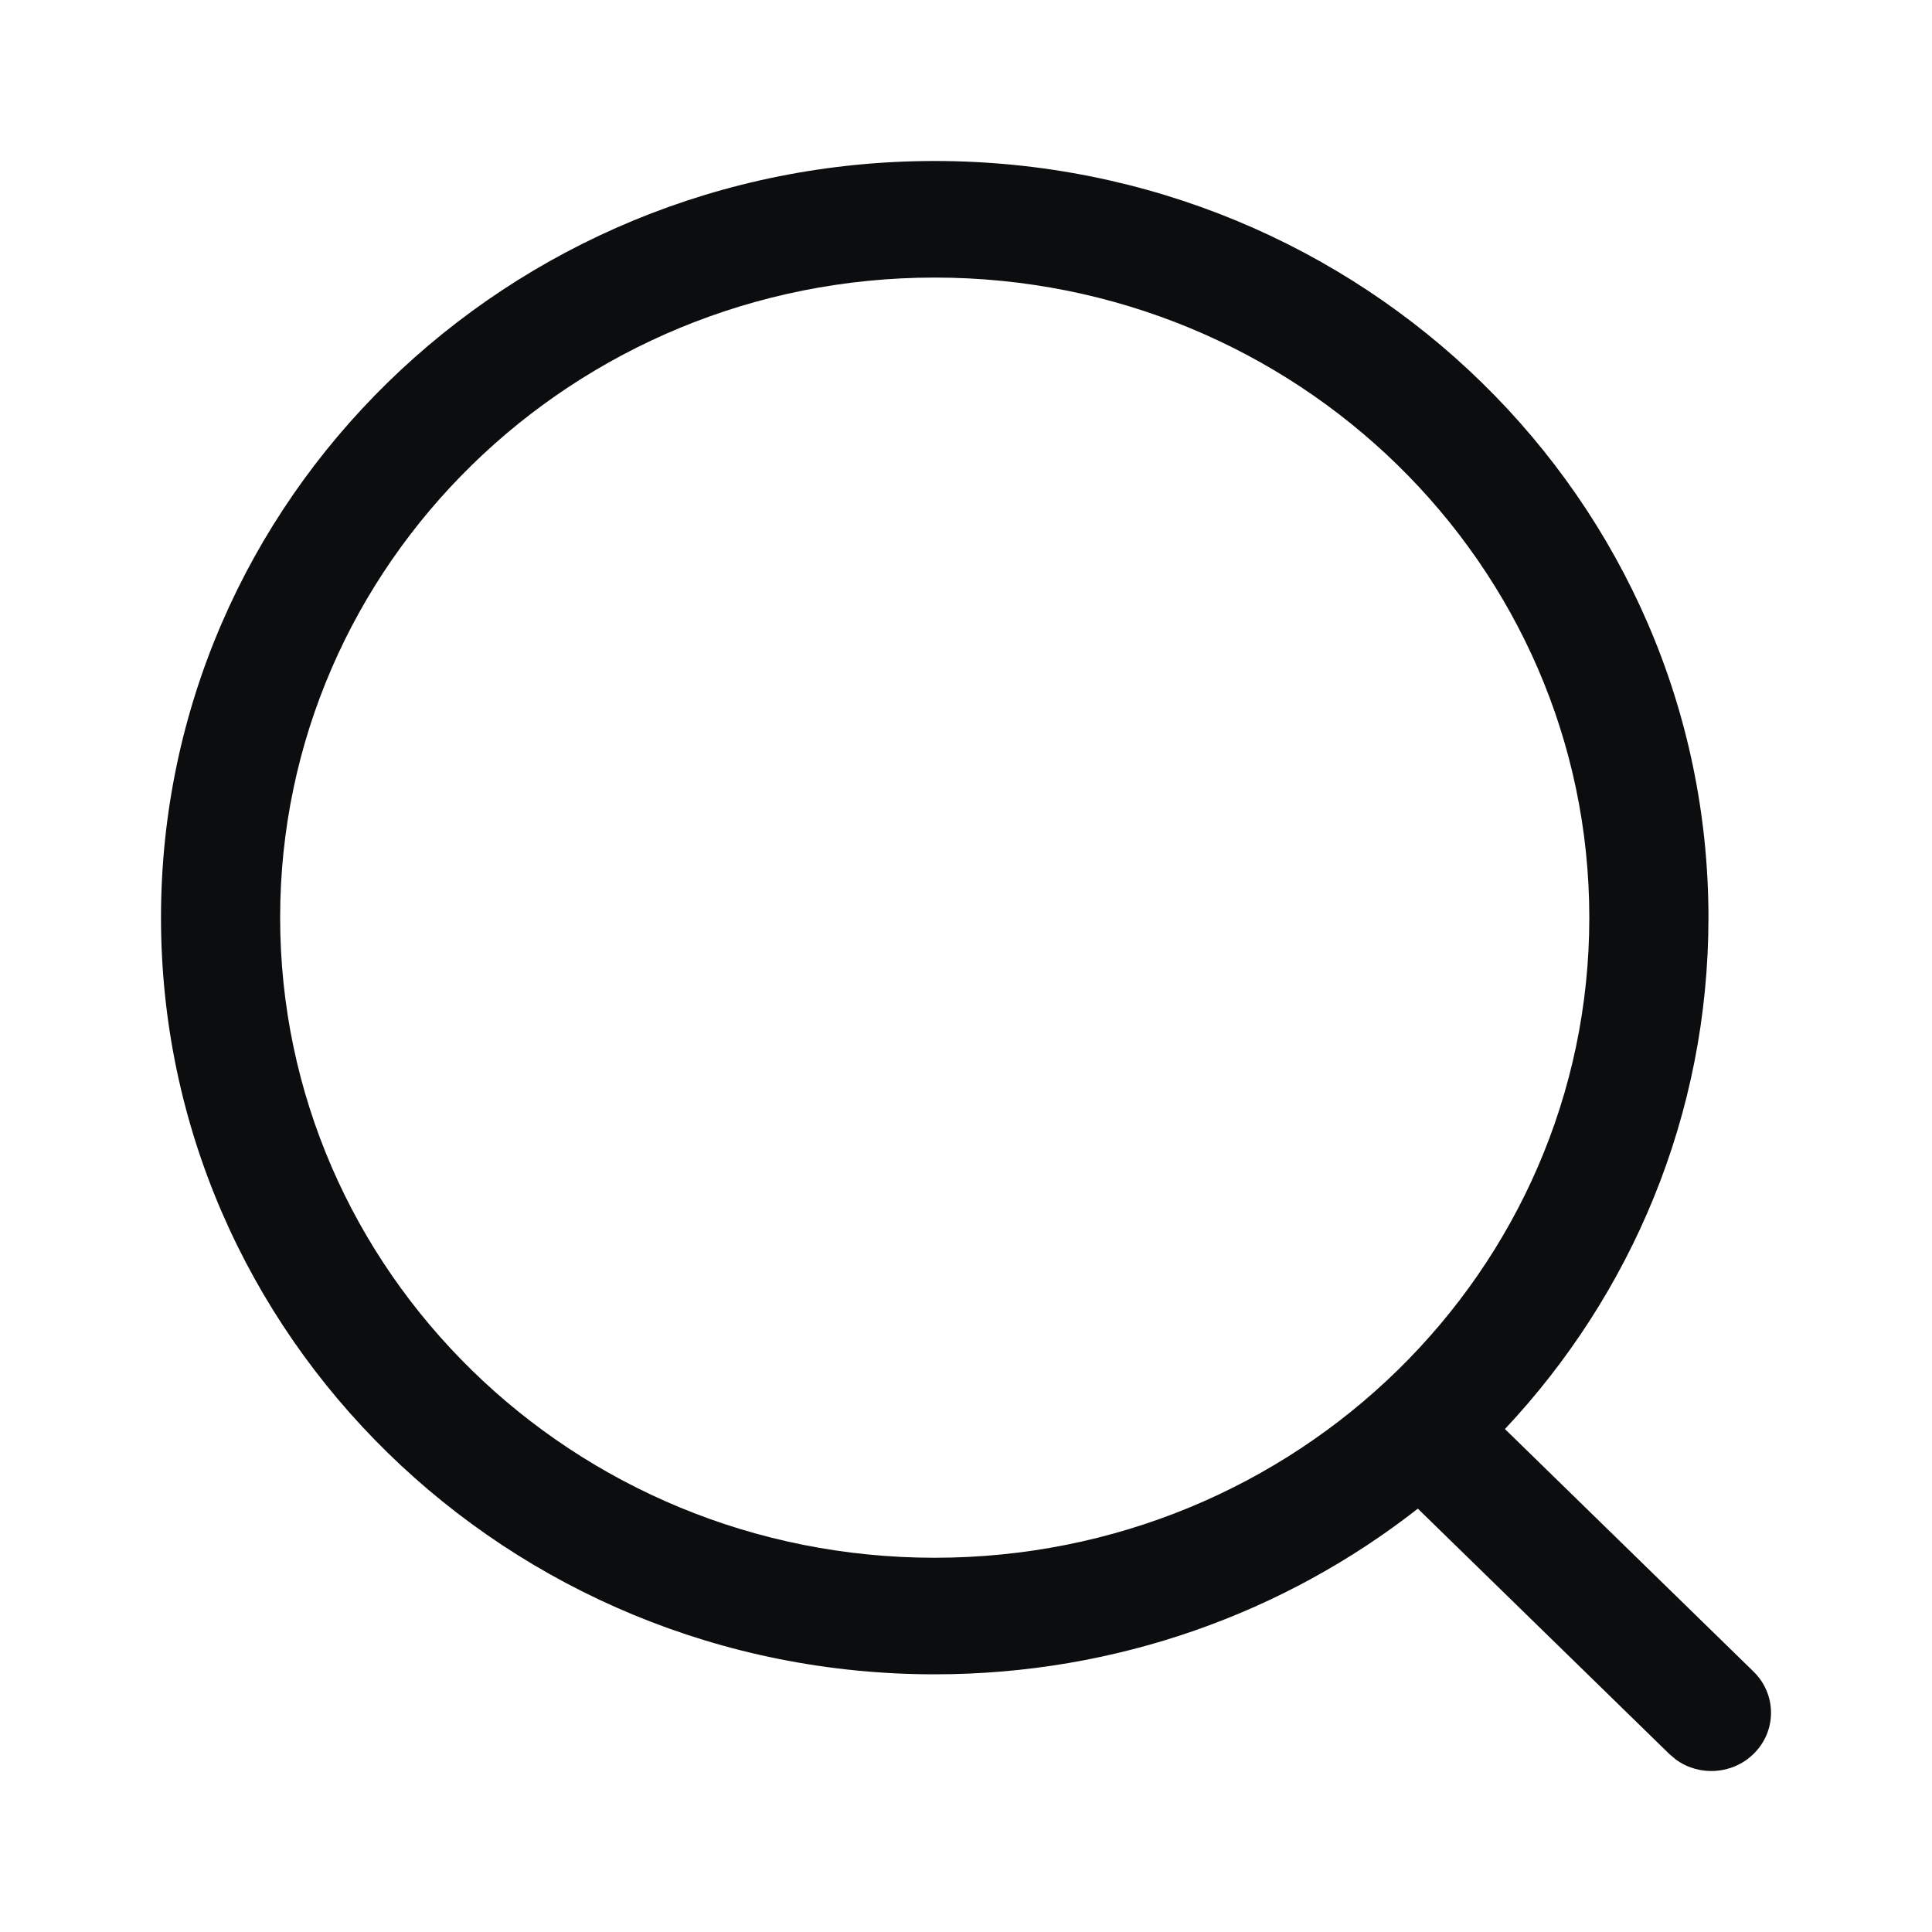
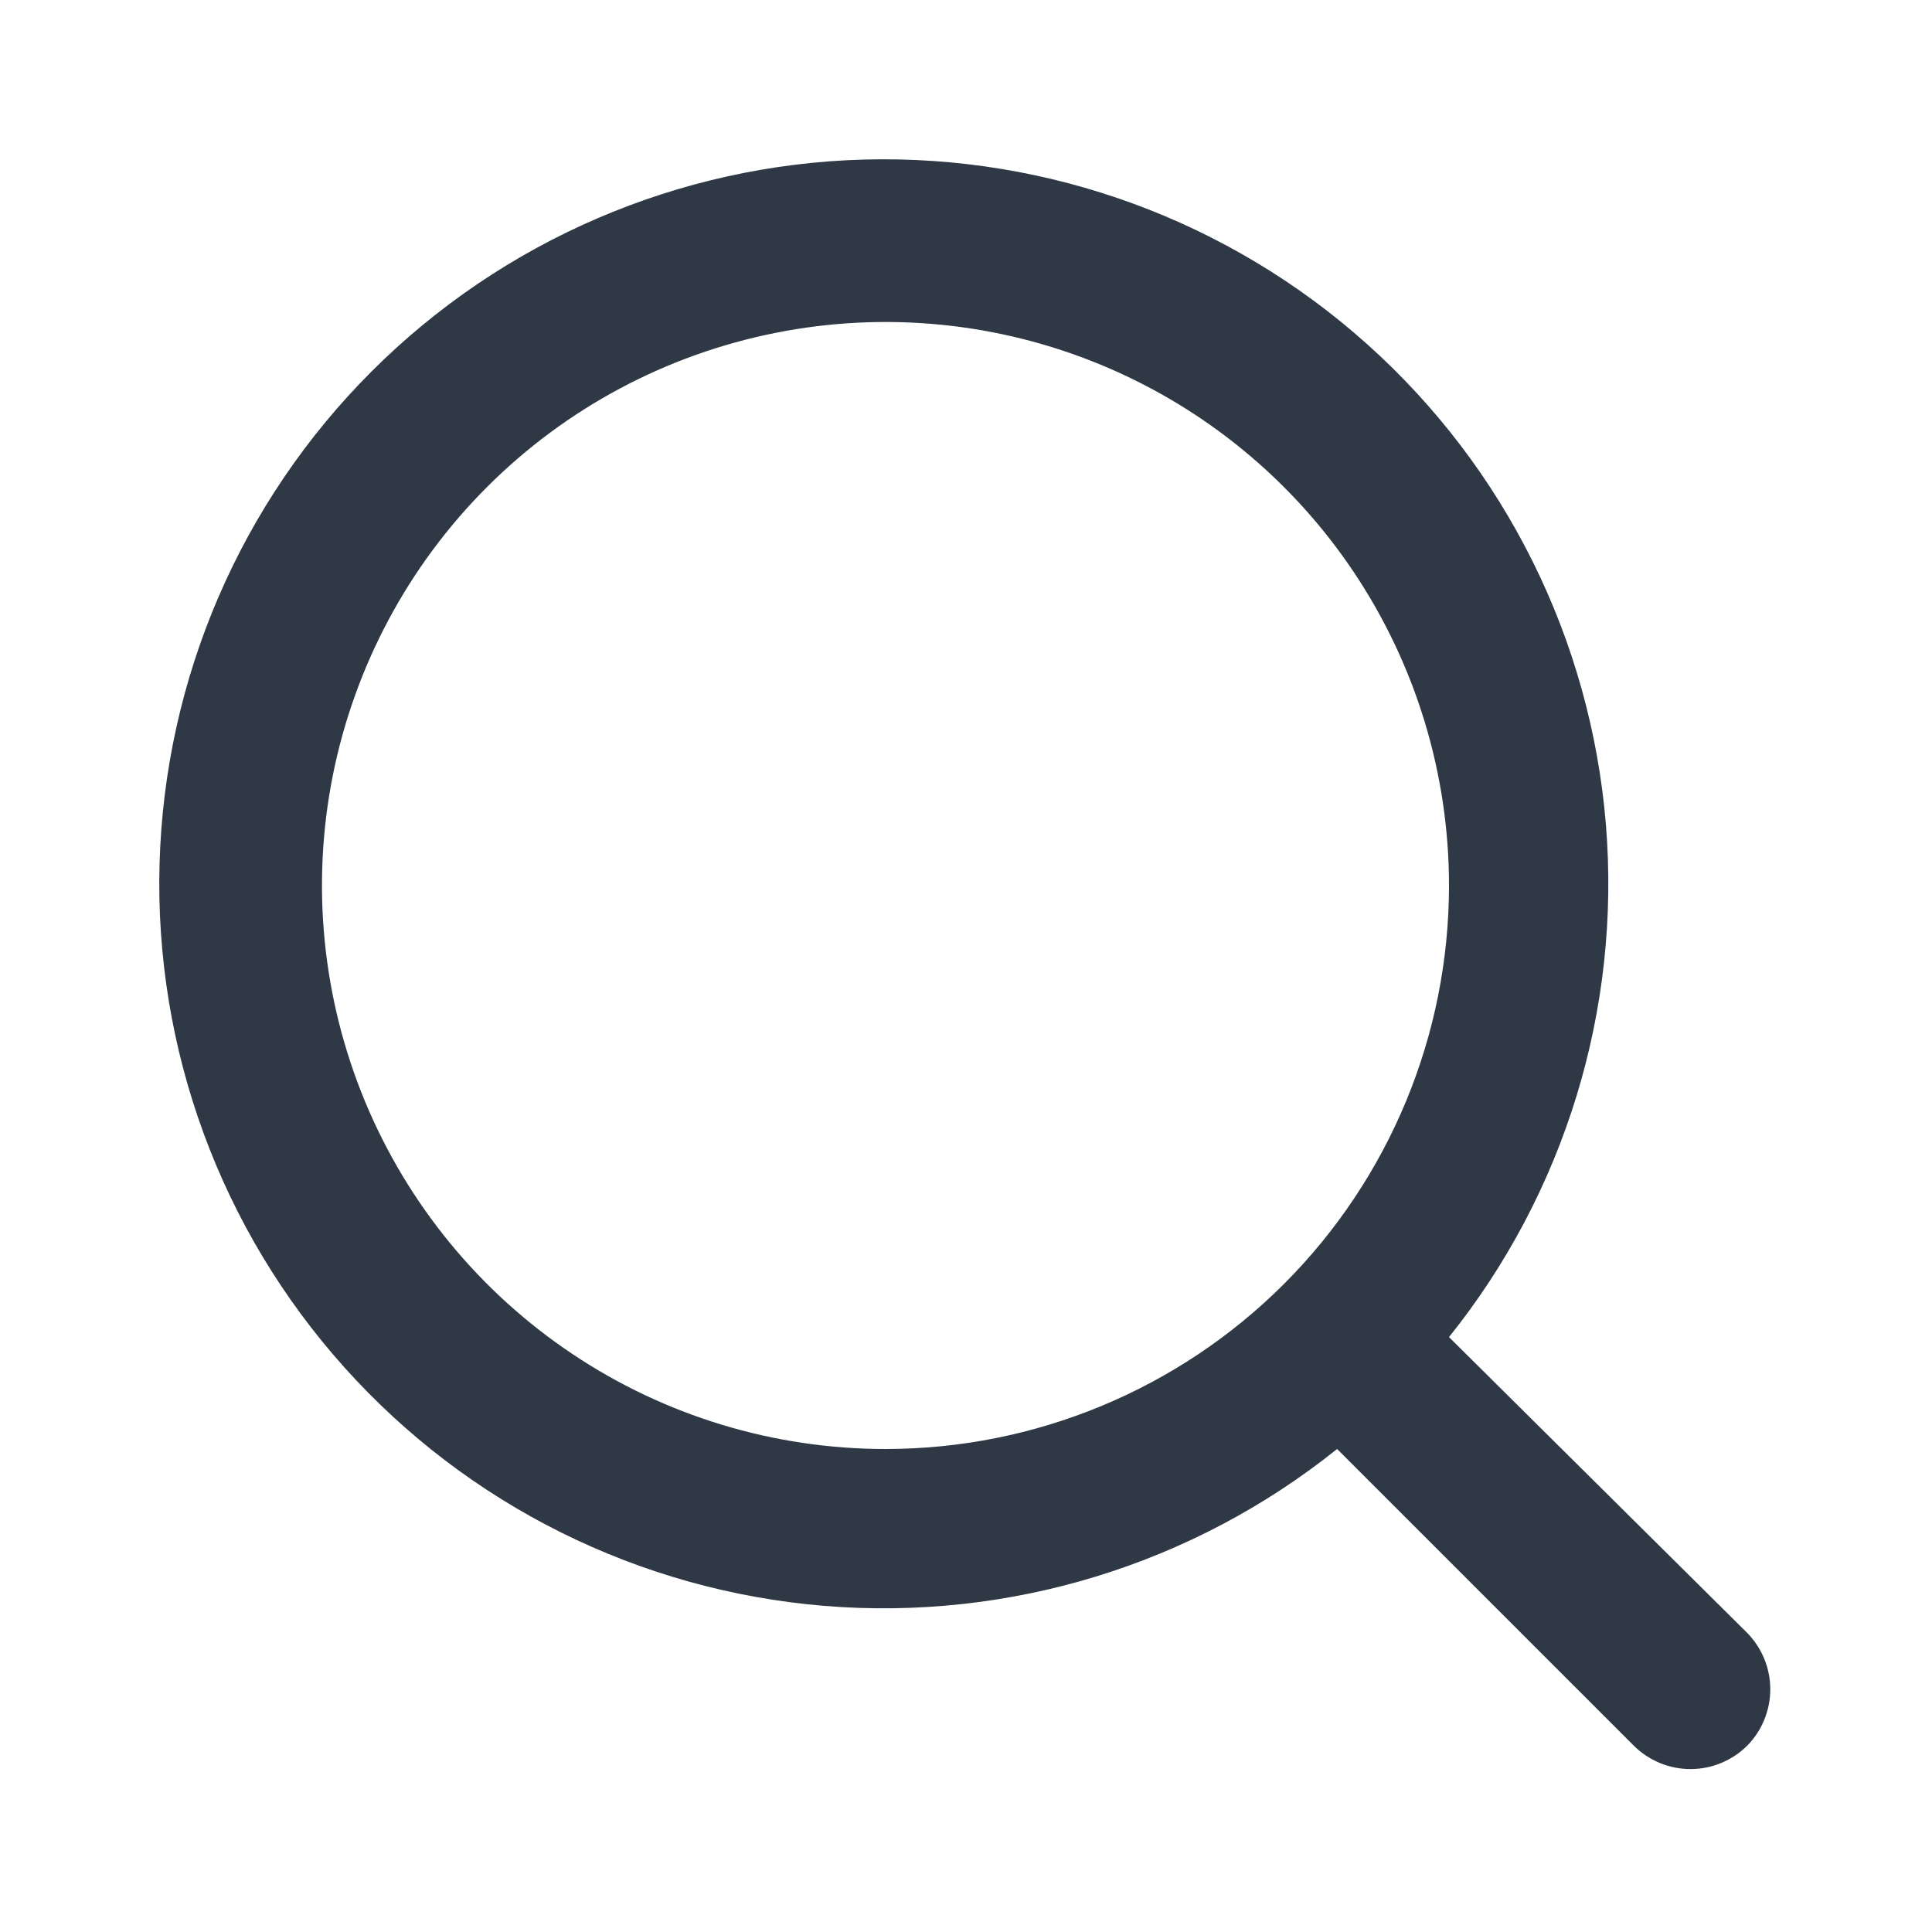
<svg xmlns="http://www.w3.org/2000/svg" width="24" height="24" viewBox="0 0 24 24" fill="none">
-   <path fill-rule="evenodd" clip-rule="evenodd" d="M11.611 2C6.303 2 2 6.208 2 11.399C2 16.59 6.303 20.799 11.611 20.799C13.882 20.799 15.968 20.029 17.613 18.741L20.737 21.789L20.82 21.859C21.11 22.069 21.521 22.045 21.784 21.787C22.073 21.504 22.072 21.046 21.782 20.764L18.695 17.752C20.265 16.079 21.223 13.849 21.223 11.399C21.223 6.208 16.92 2 11.611 2ZM11.611 3.448C16.102 3.448 19.743 7.008 19.743 11.399C19.743 15.791 16.102 19.351 11.611 19.351C7.121 19.351 3.48 15.791 3.48 11.399C3.48 7.008 7.121 3.448 11.611 3.448Z" fill="#0C0D0E" />
+   <path d="M21.71 20.29L18 16.61C19.44 14.814 20.137 12.535 19.949 10.241C19.76 7.947 18.7 5.813 16.985 4.277C15.271 2.741 13.034 1.92 10.733 1.982C8.432 2.045 6.243 2.988 4.615 4.615C2.987 6.243 2.045 8.432 1.982 10.733C1.919 13.034 2.74 15.271 4.277 16.985C5.813 18.7 7.947 19.76 10.241 19.949C12.535 20.137 14.814 19.44 16.61 18L20.29 21.68C20.383 21.774 20.494 21.848 20.615 21.899C20.737 21.95 20.868 21.976 21 21.976C21.132 21.976 21.263 21.95 21.384 21.899C21.506 21.848 21.617 21.774 21.71 21.68C21.89 21.494 21.991 21.244 21.991 20.985C21.991 20.726 21.89 20.477 21.71 20.29ZM11 18C9.615 18 8.262 17.59 7.111 16.82C5.96 16.051 5.063 14.958 4.533 13.679C4.003 12.4 3.864 10.992 4.134 9.634C4.405 8.277 5.071 7.029 6.05 6.05C7.029 5.071 8.276 4.405 9.634 4.135C10.992 3.864 12.4 4.003 13.679 4.533C14.958 5.063 16.051 5.96 16.82 7.111C17.589 8.262 18 9.616 18 11C18 12.857 17.262 14.637 15.95 15.95C14.637 17.262 12.857 18 11 18Z" fill="#2F3945" />
</svg>
